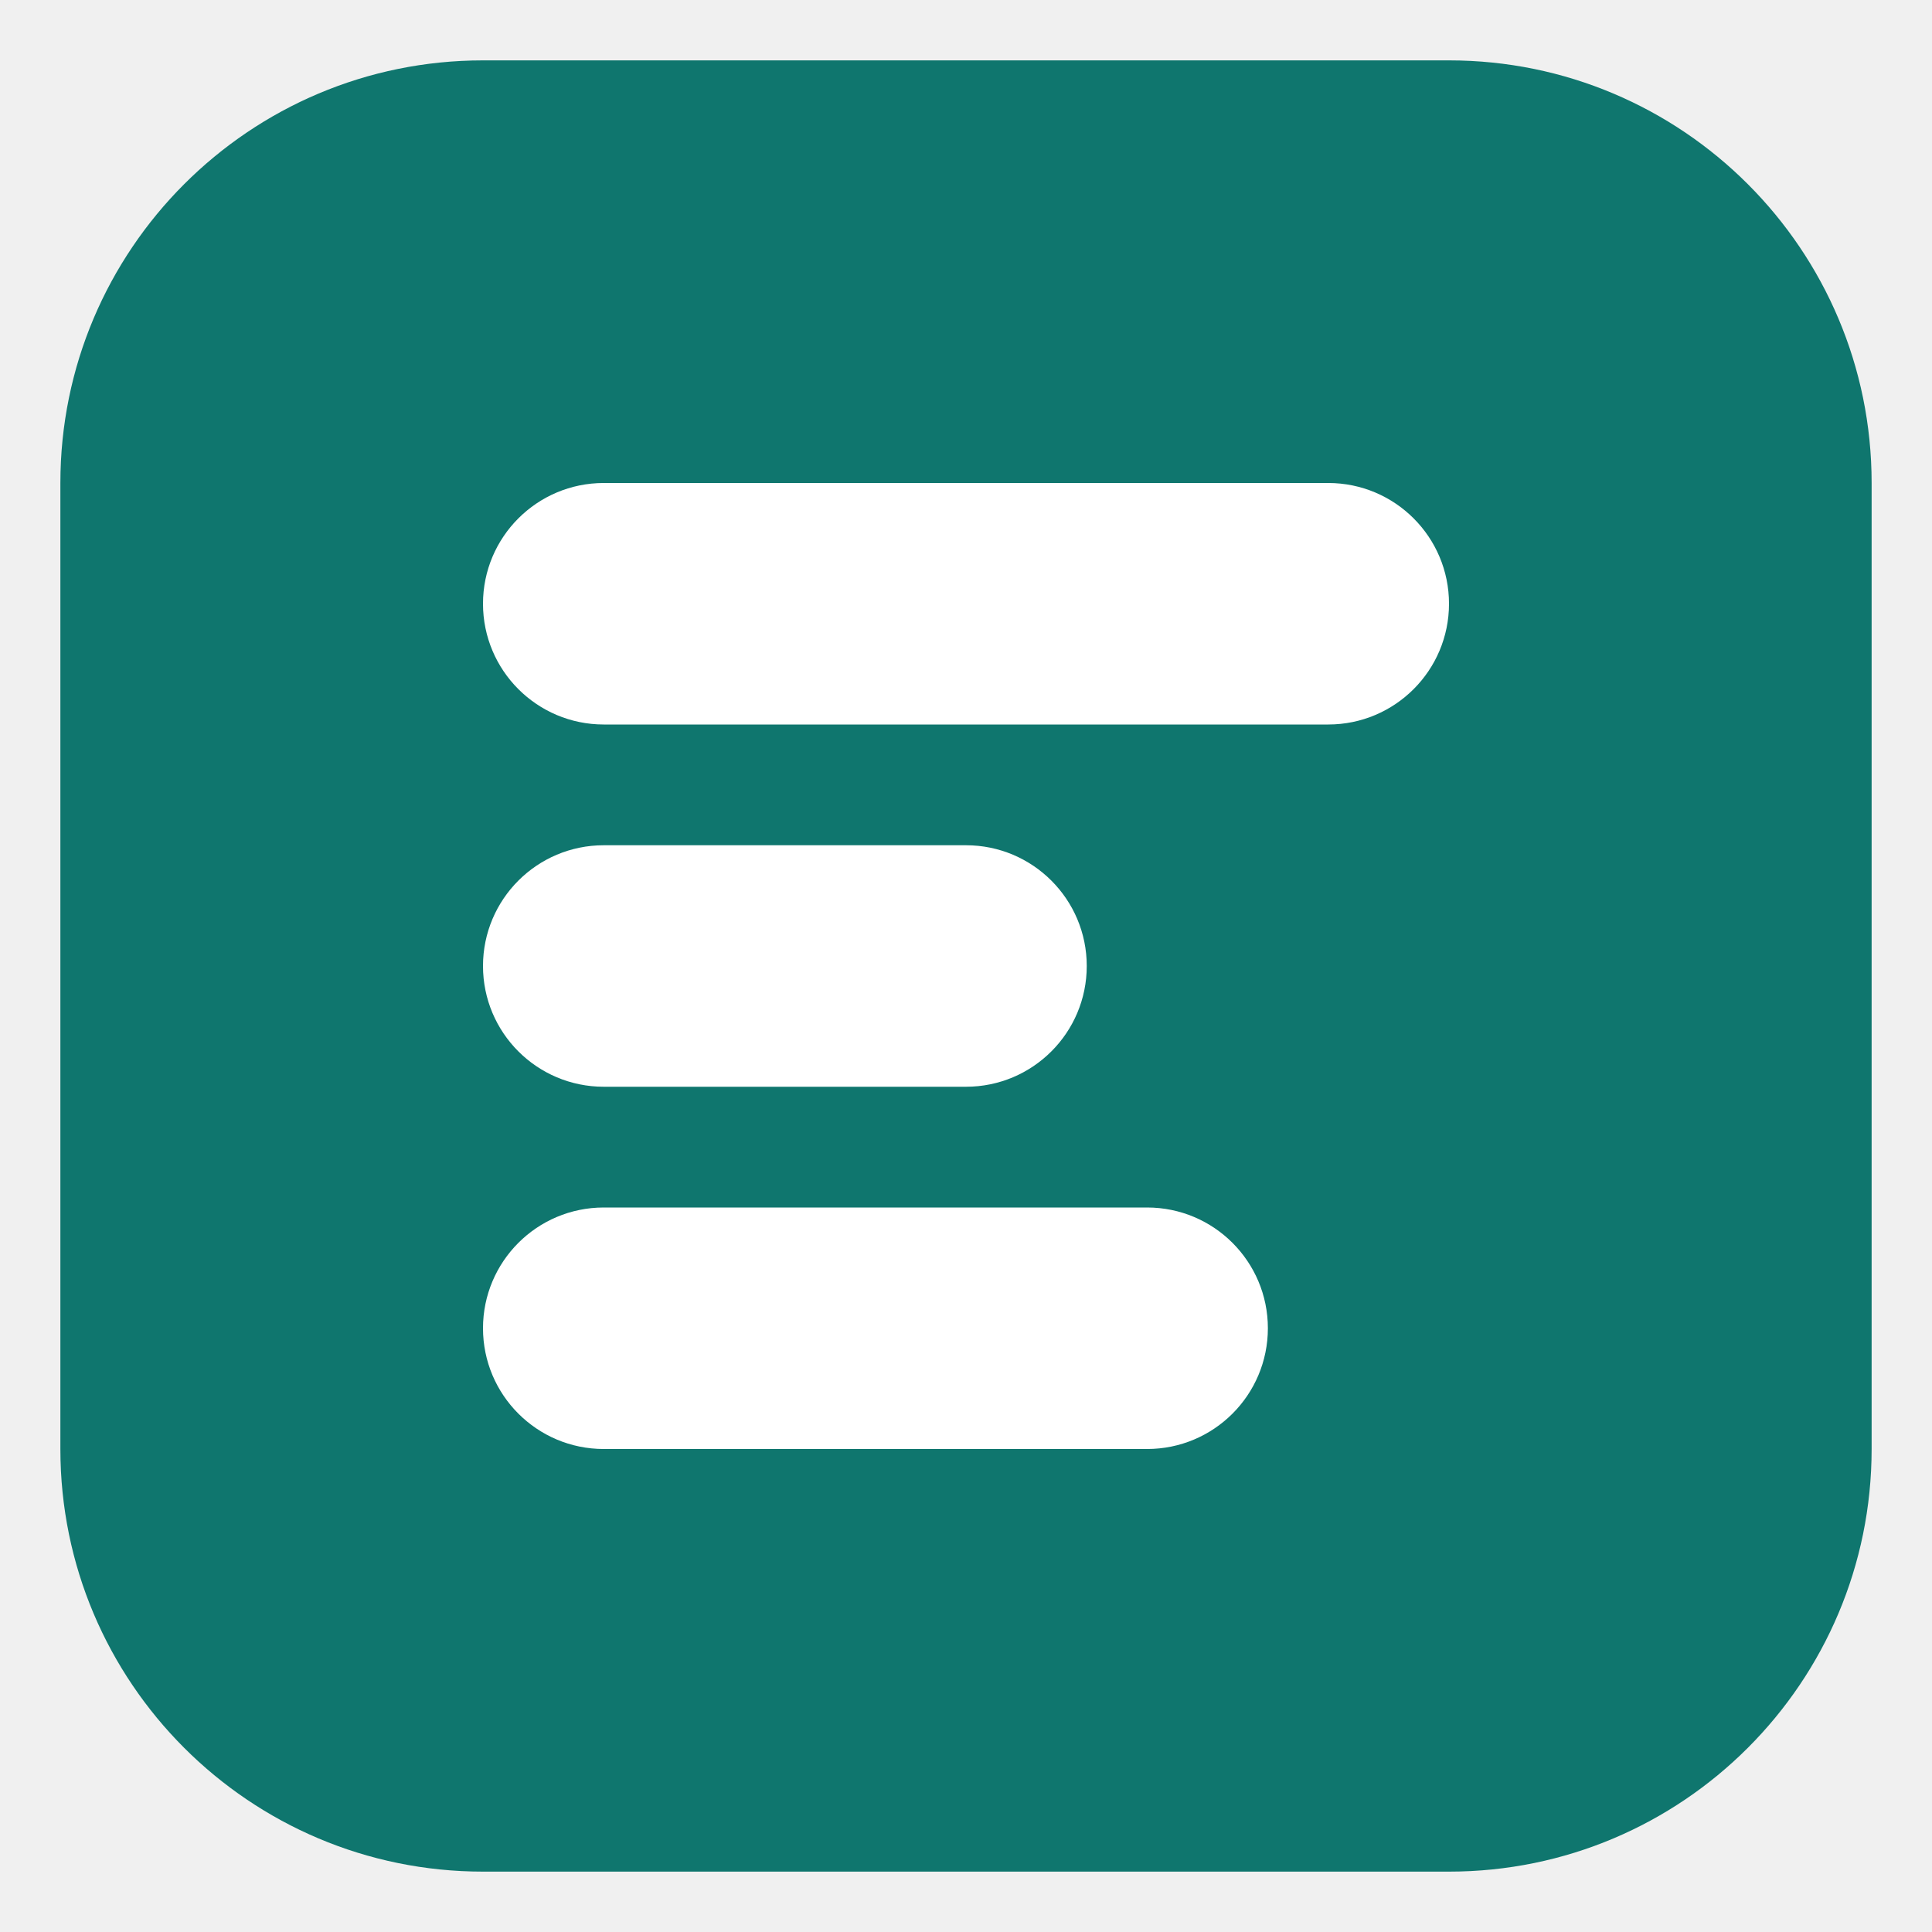
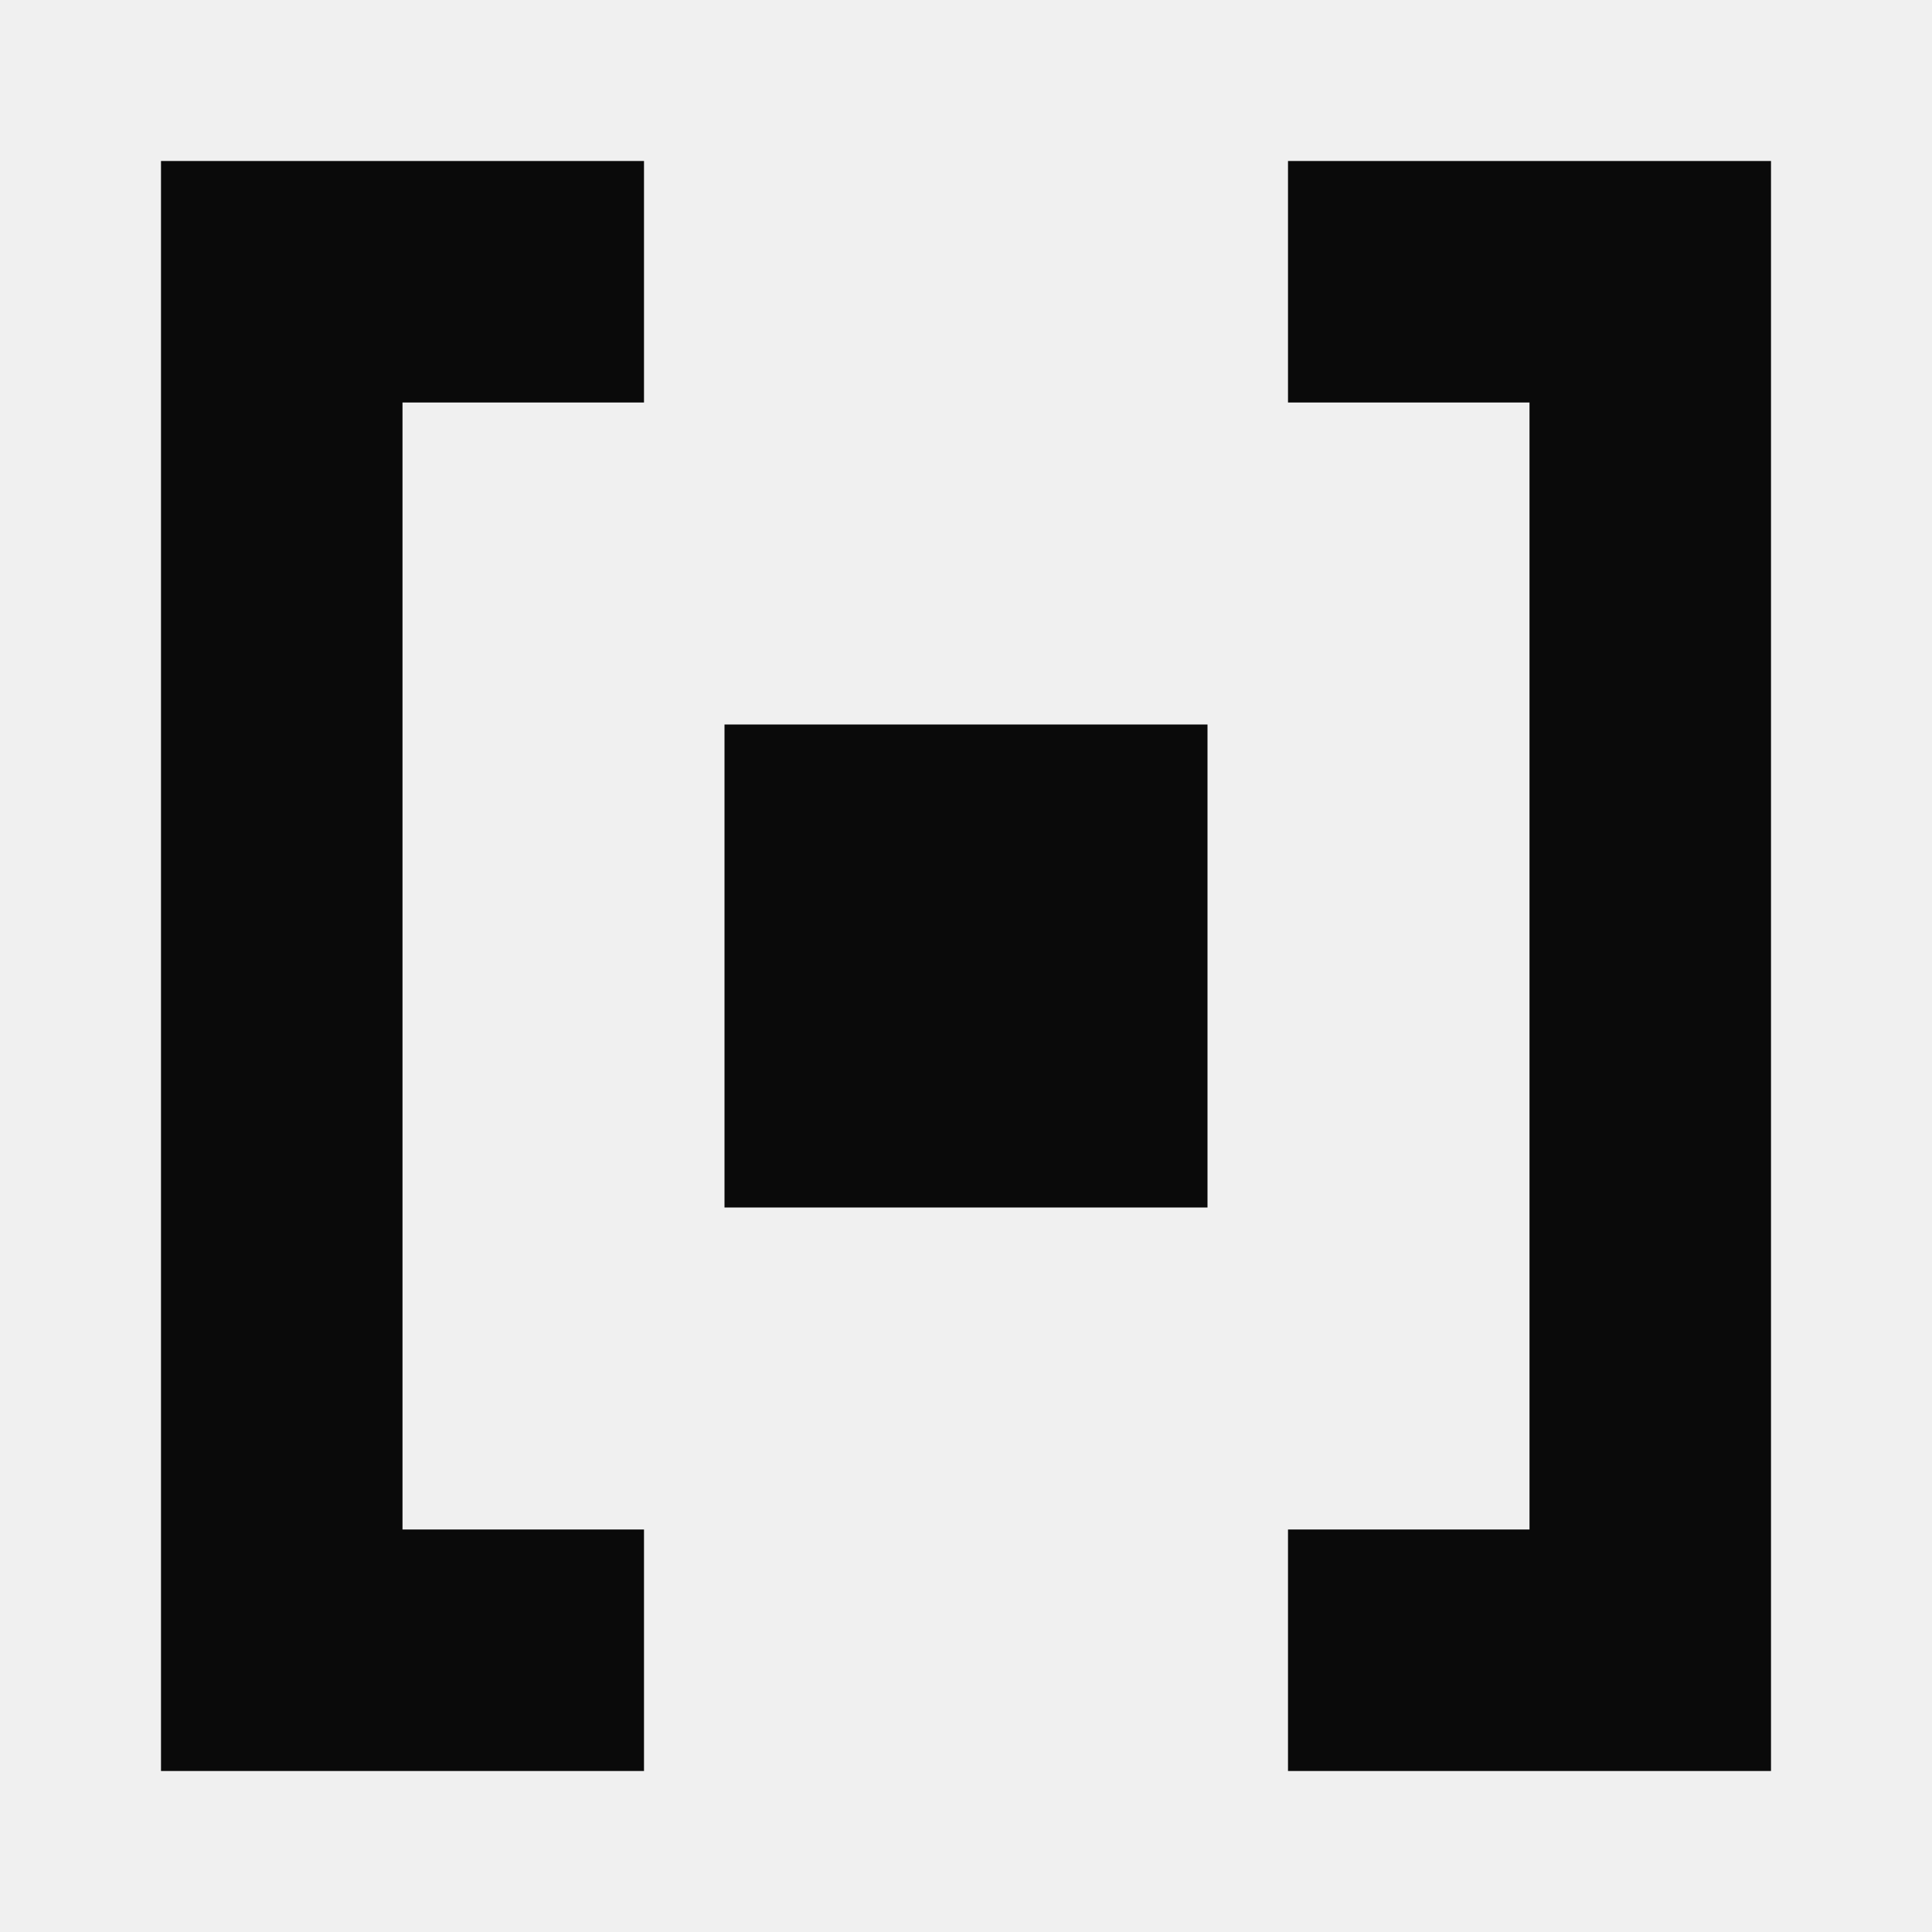
- <svg xmlns="http://www.w3.org/2000/svg" viewBox="0 0 32 32" width="32" height="32">
-   <rect x="1" y="1" width="30" height="30" rx="7" fill="#0F766E" />
-   <rect x="8" y="8" width="16" height="4" rx="2" fill="#FFFFFF" />
-   <rect x="8" y="14" width="10" height="4" rx="2" fill="#FFFFFF" />
-   <rect x="8" y="20" width="13" height="4" rx="2" fill="#FFFFFF" />
+ <svg xmlns="http://www.w3.org/2000/svg" viewBox="0 0 24 24">
+   <style>path{fill:#0A0A0A}@media (prefers-color-scheme:dark){path{fill:#F2F2F2}}</style>
+   <path d="M2 2H8V5H5V19H8V22H2ZM22 2H16V5H19V19H16V22H22ZM9 9H15V15H9Z" />
</svg>
